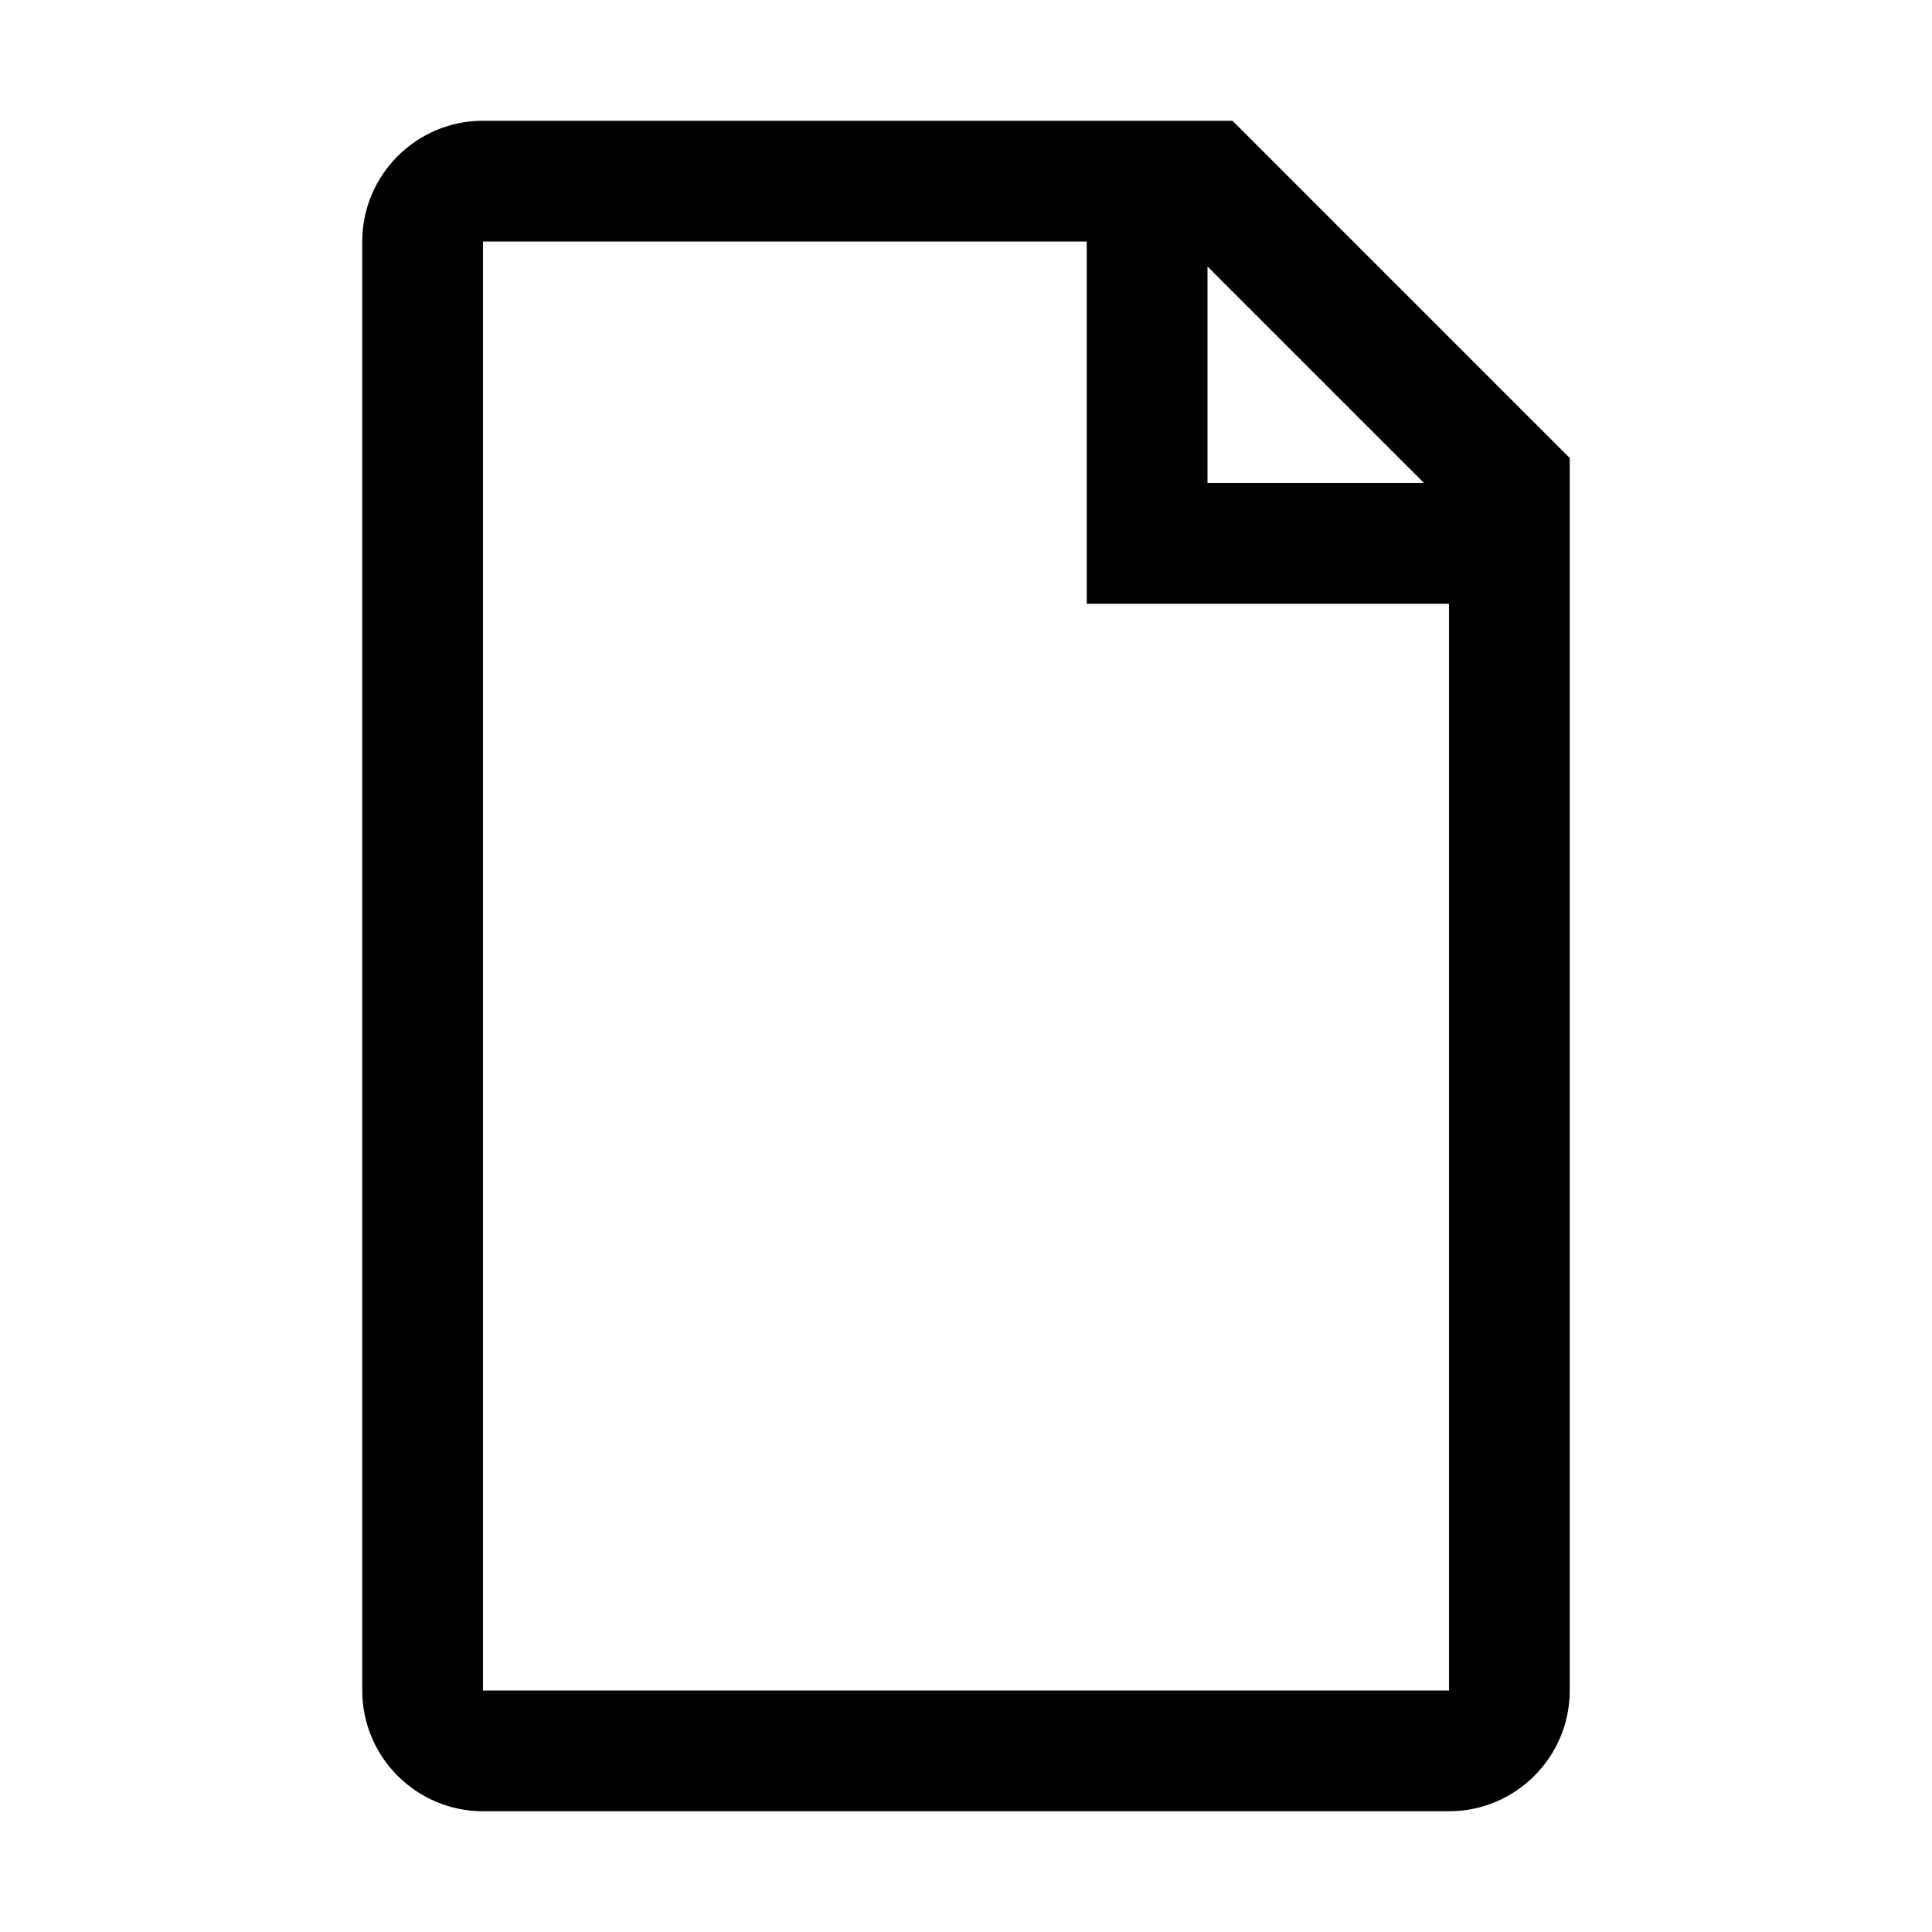
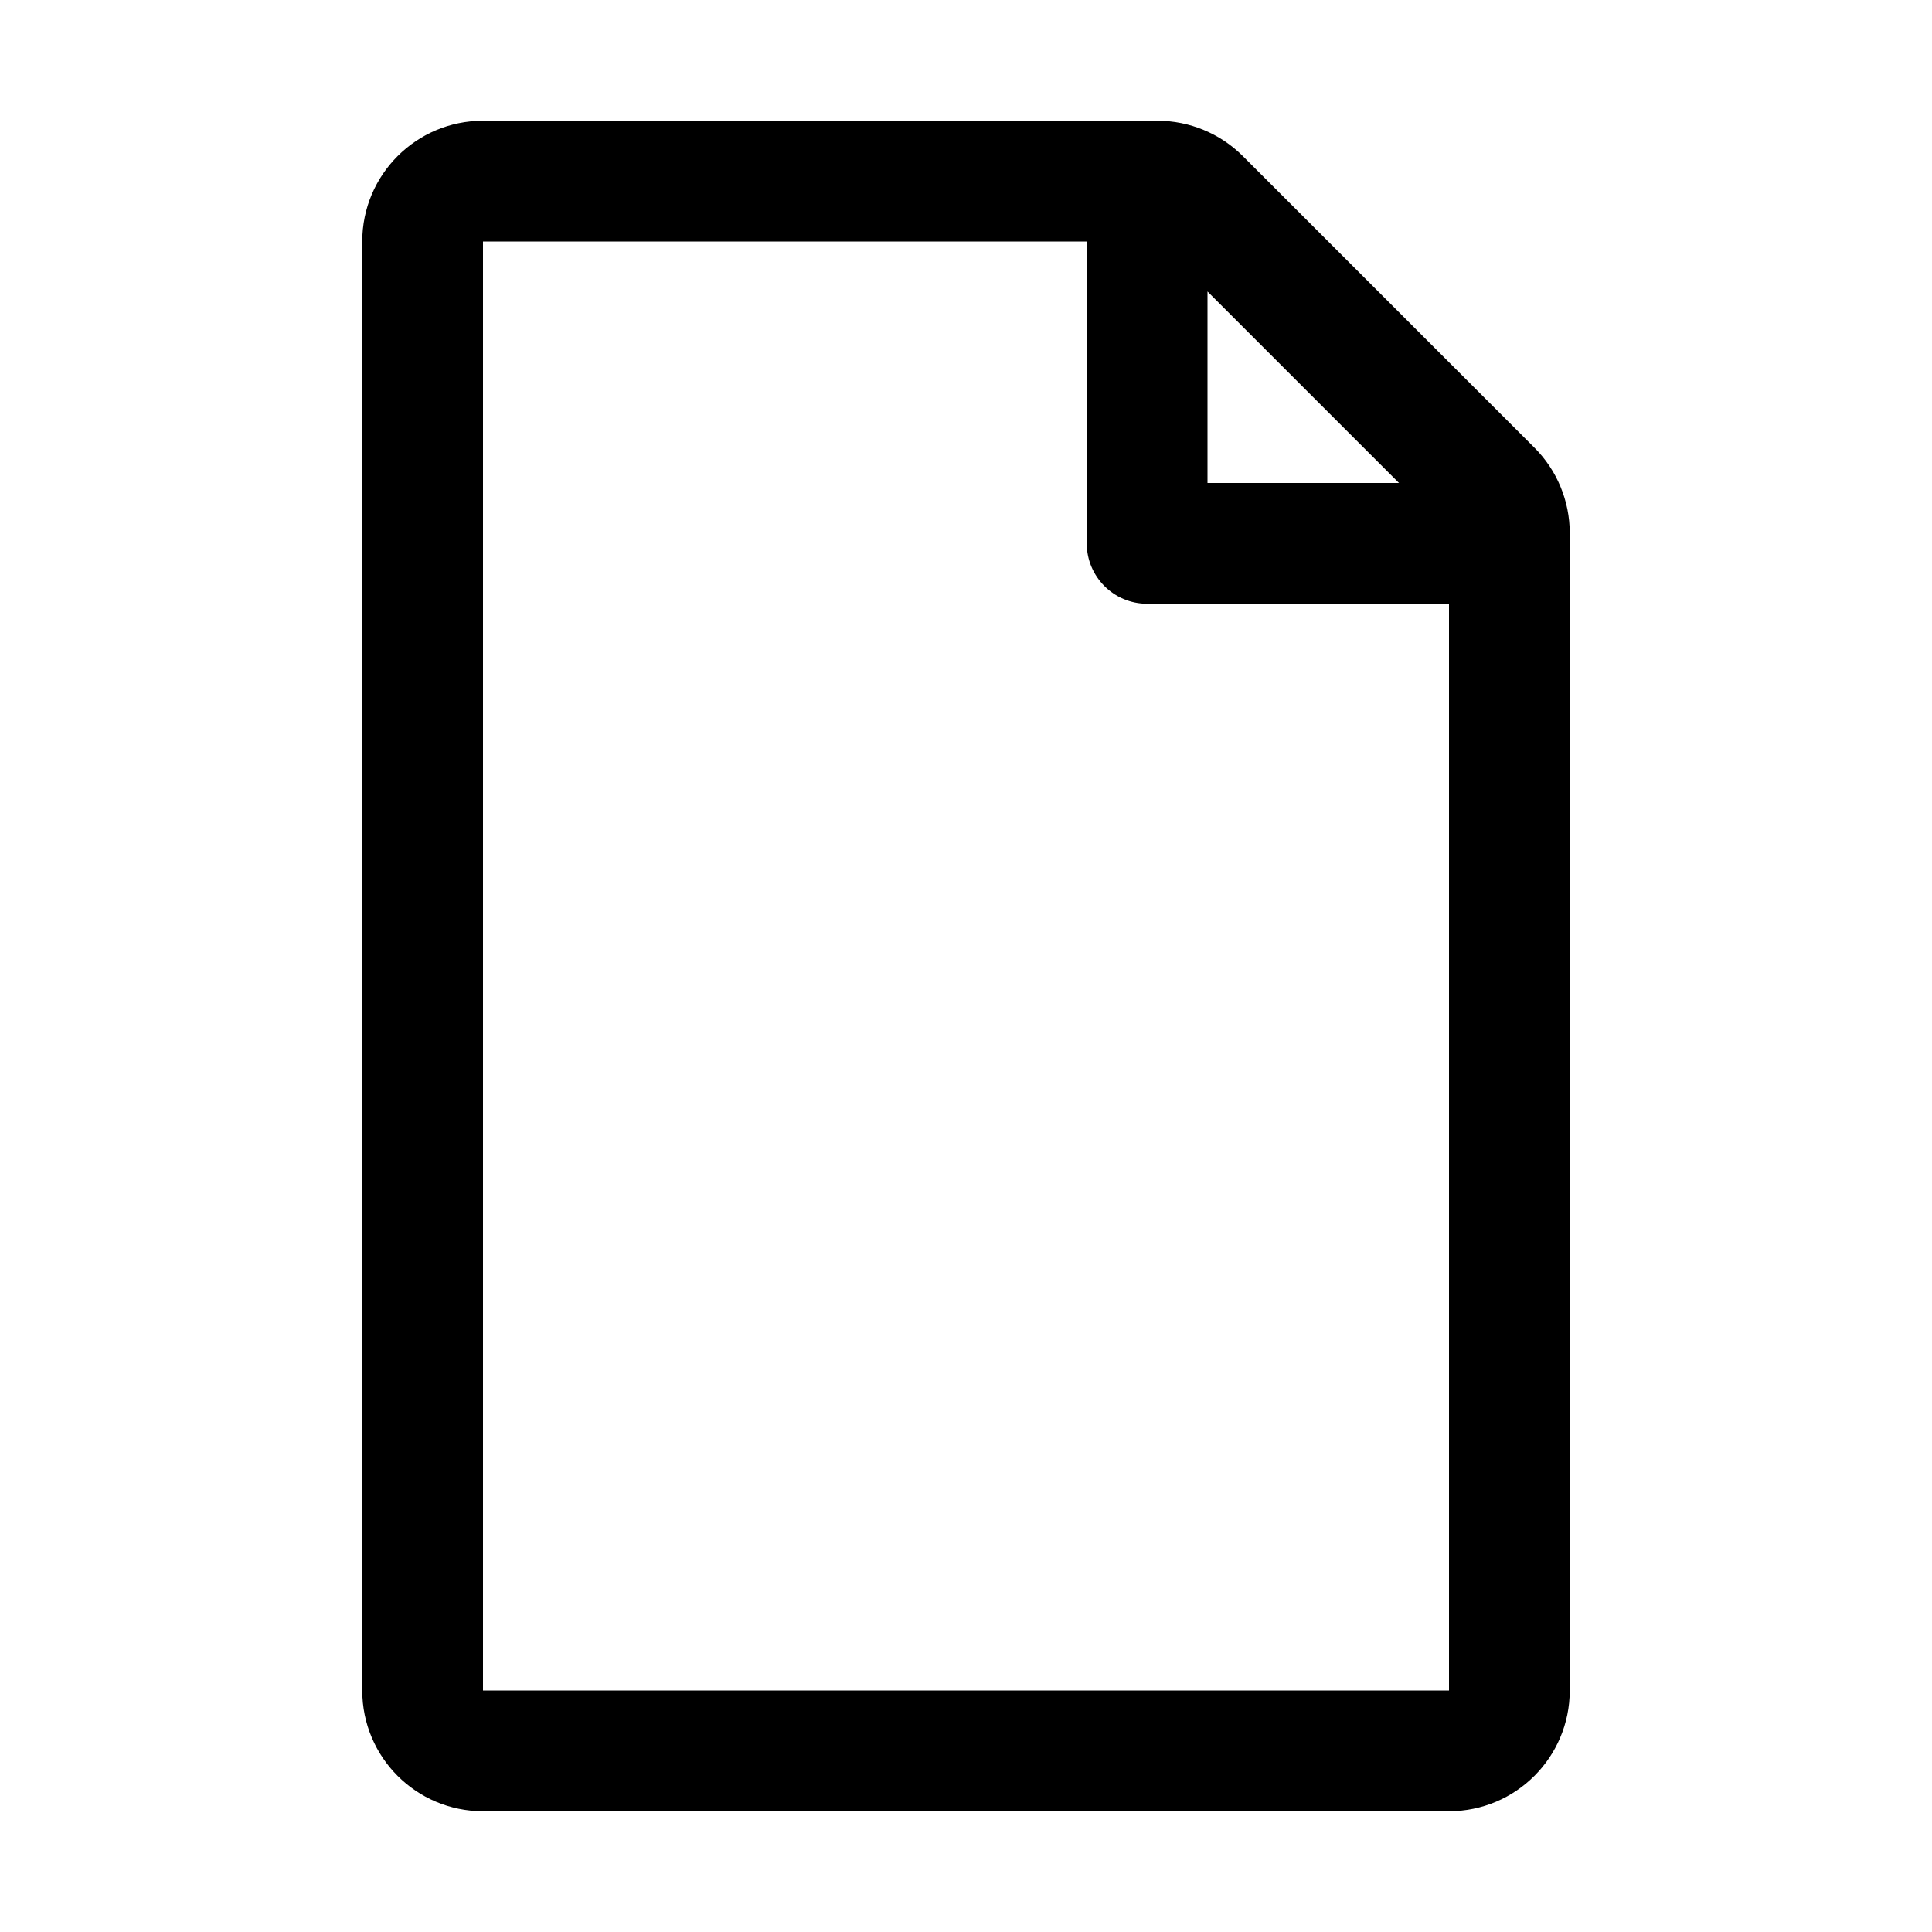
<svg xmlns="http://www.w3.org/2000/svg" width="32" height="32" viewBox="0 0 32 32" fill="none">
-   <path d="M20.414 2H8C6.897 2 6 2.897 6 4V28C6 29.103 6.897 30 8 30H24C25.103 30 26 29.103 26 28V7.586L20.414 2ZM20 4.414L23.586 8H20V4.414ZM8 28V4H18V10H24V28H8Z" fill="black" />
+   <path fill-rule="evenodd" clip-rule="evenodd" d="M6 4C6 2.895 6.895 2 8 2H19.172C19.702 2 20.211 2.211 20.586 2.586L25.414 7.414C25.789 7.789 26 8.298 26 8.828V28C26 29.105 25.105 30 24 30H8C6.895 30 6 29.105 6 28V4ZM18 4H8V28H24V10H19C18.448 10 18 9.552 18 9V4ZM23.172 8L20 4.828V8H23.172Z" fill="black" />
</svg>
